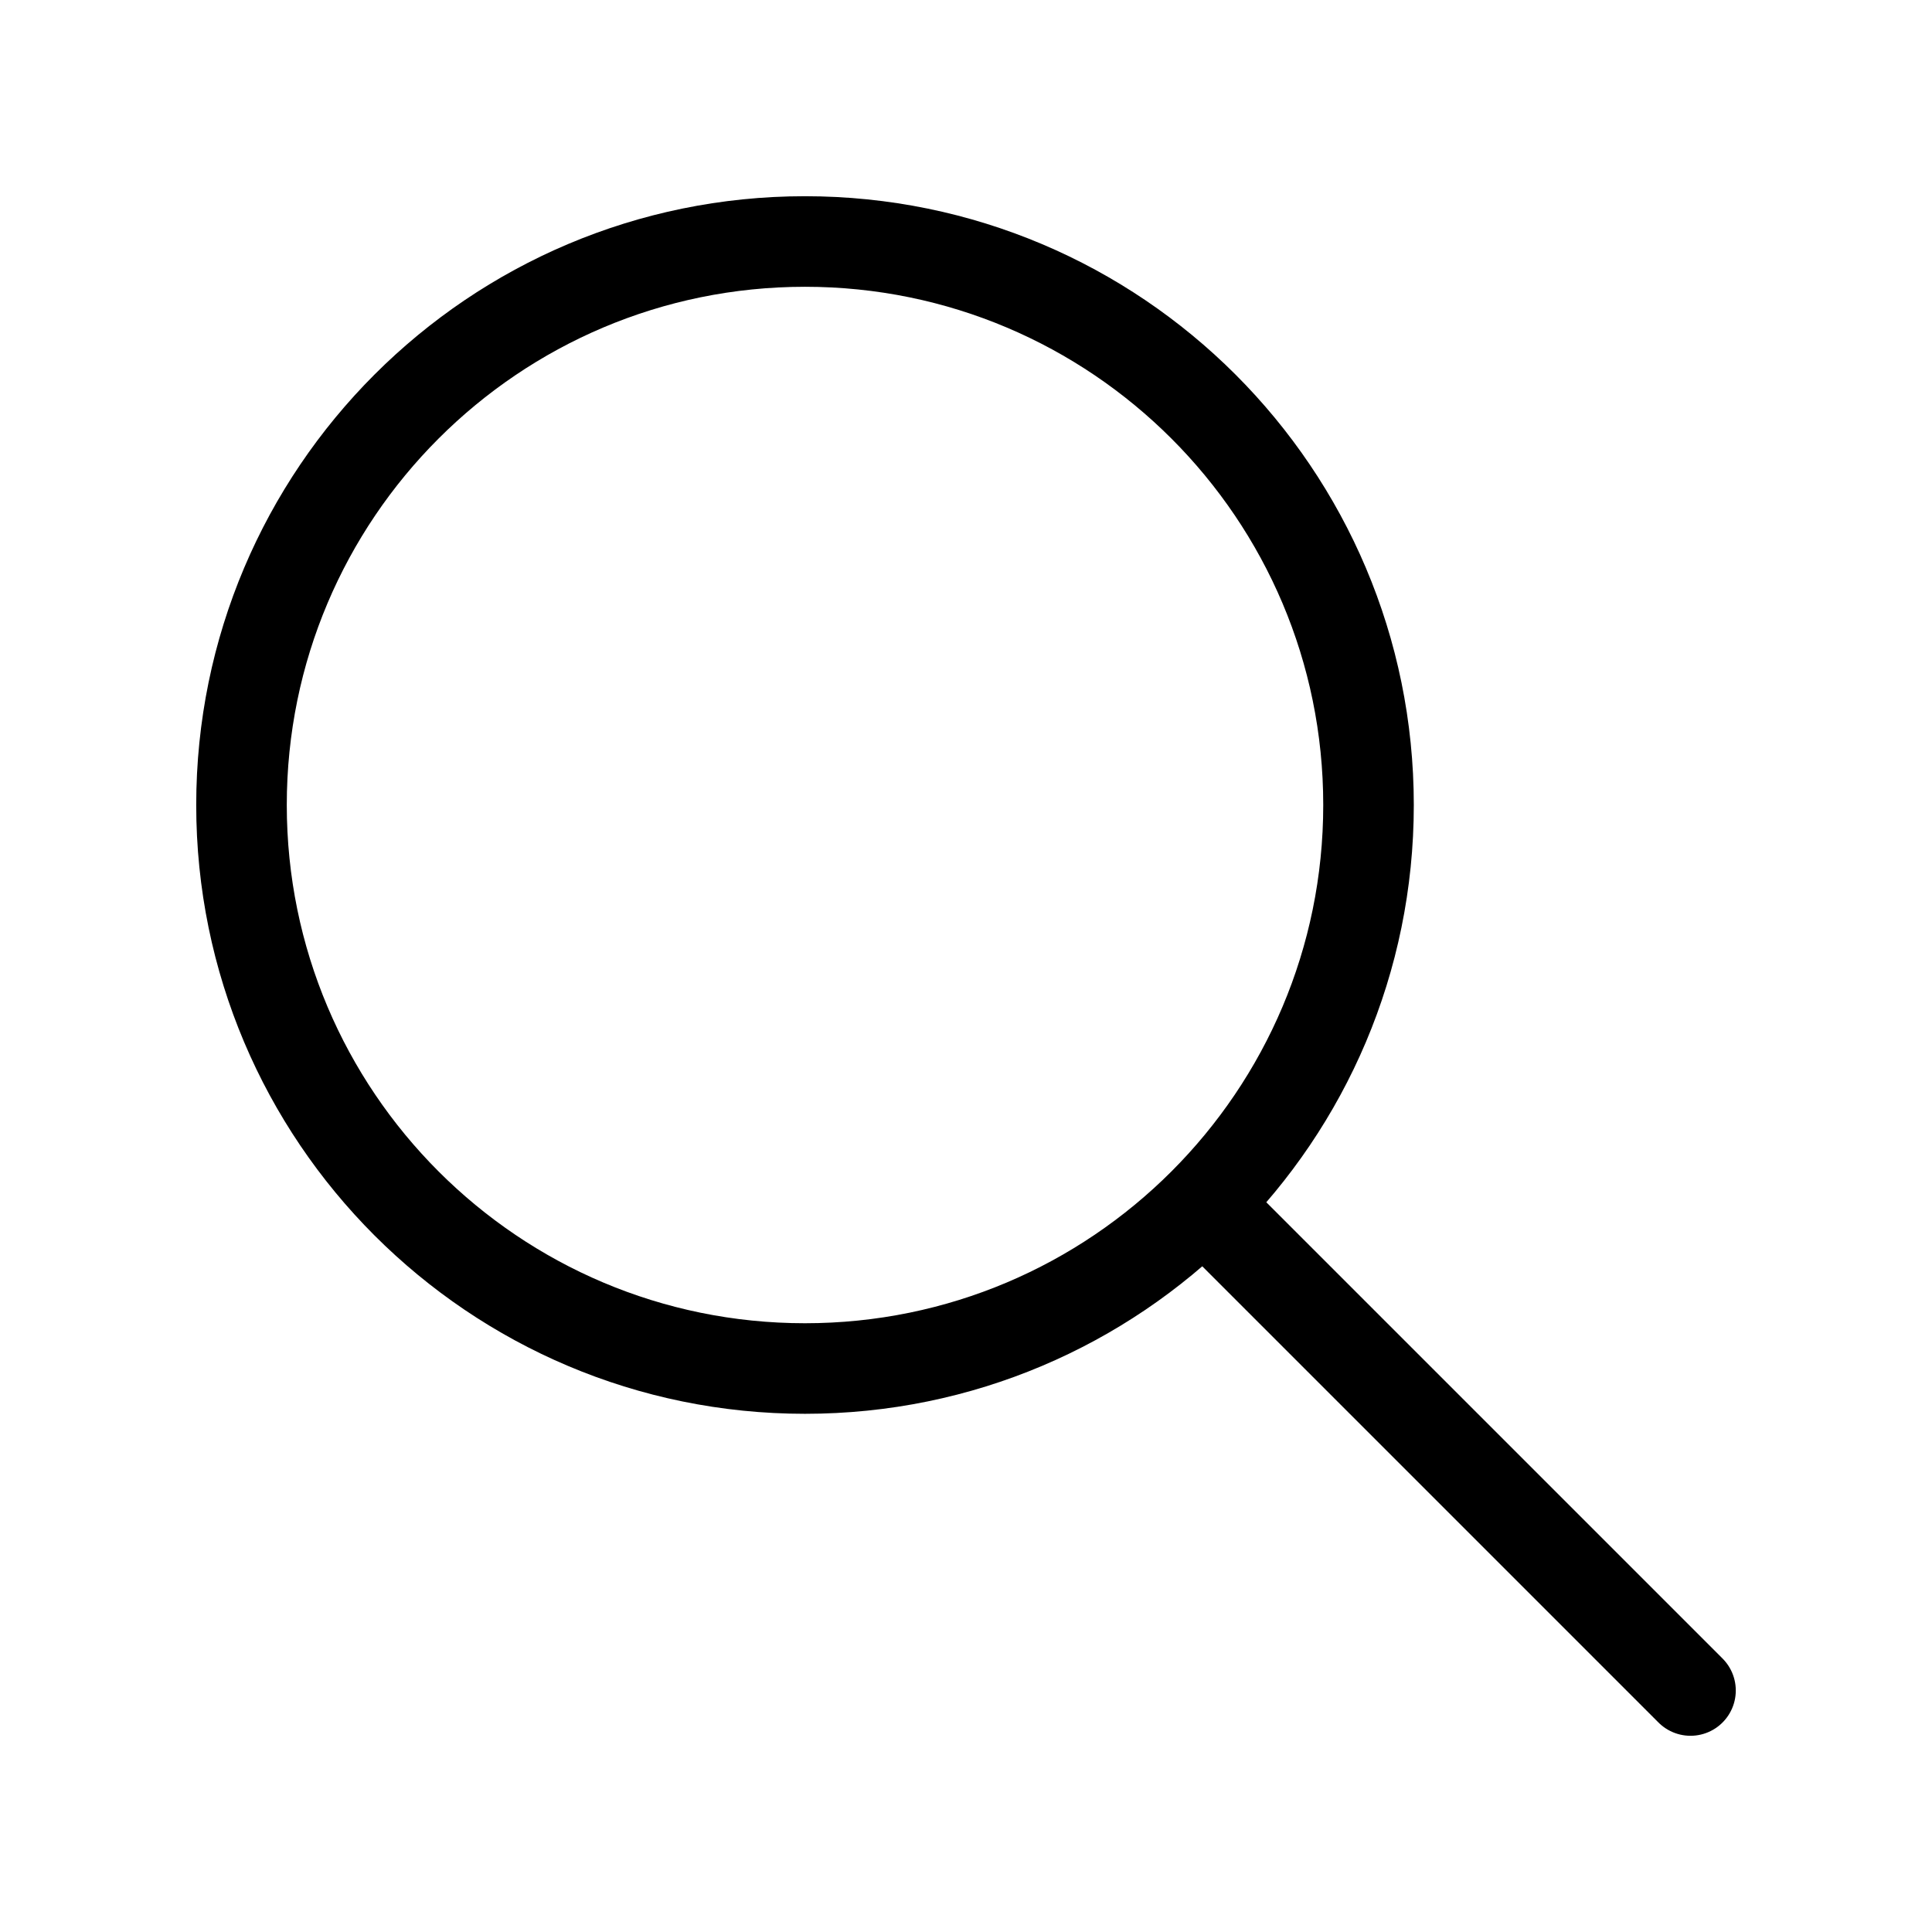
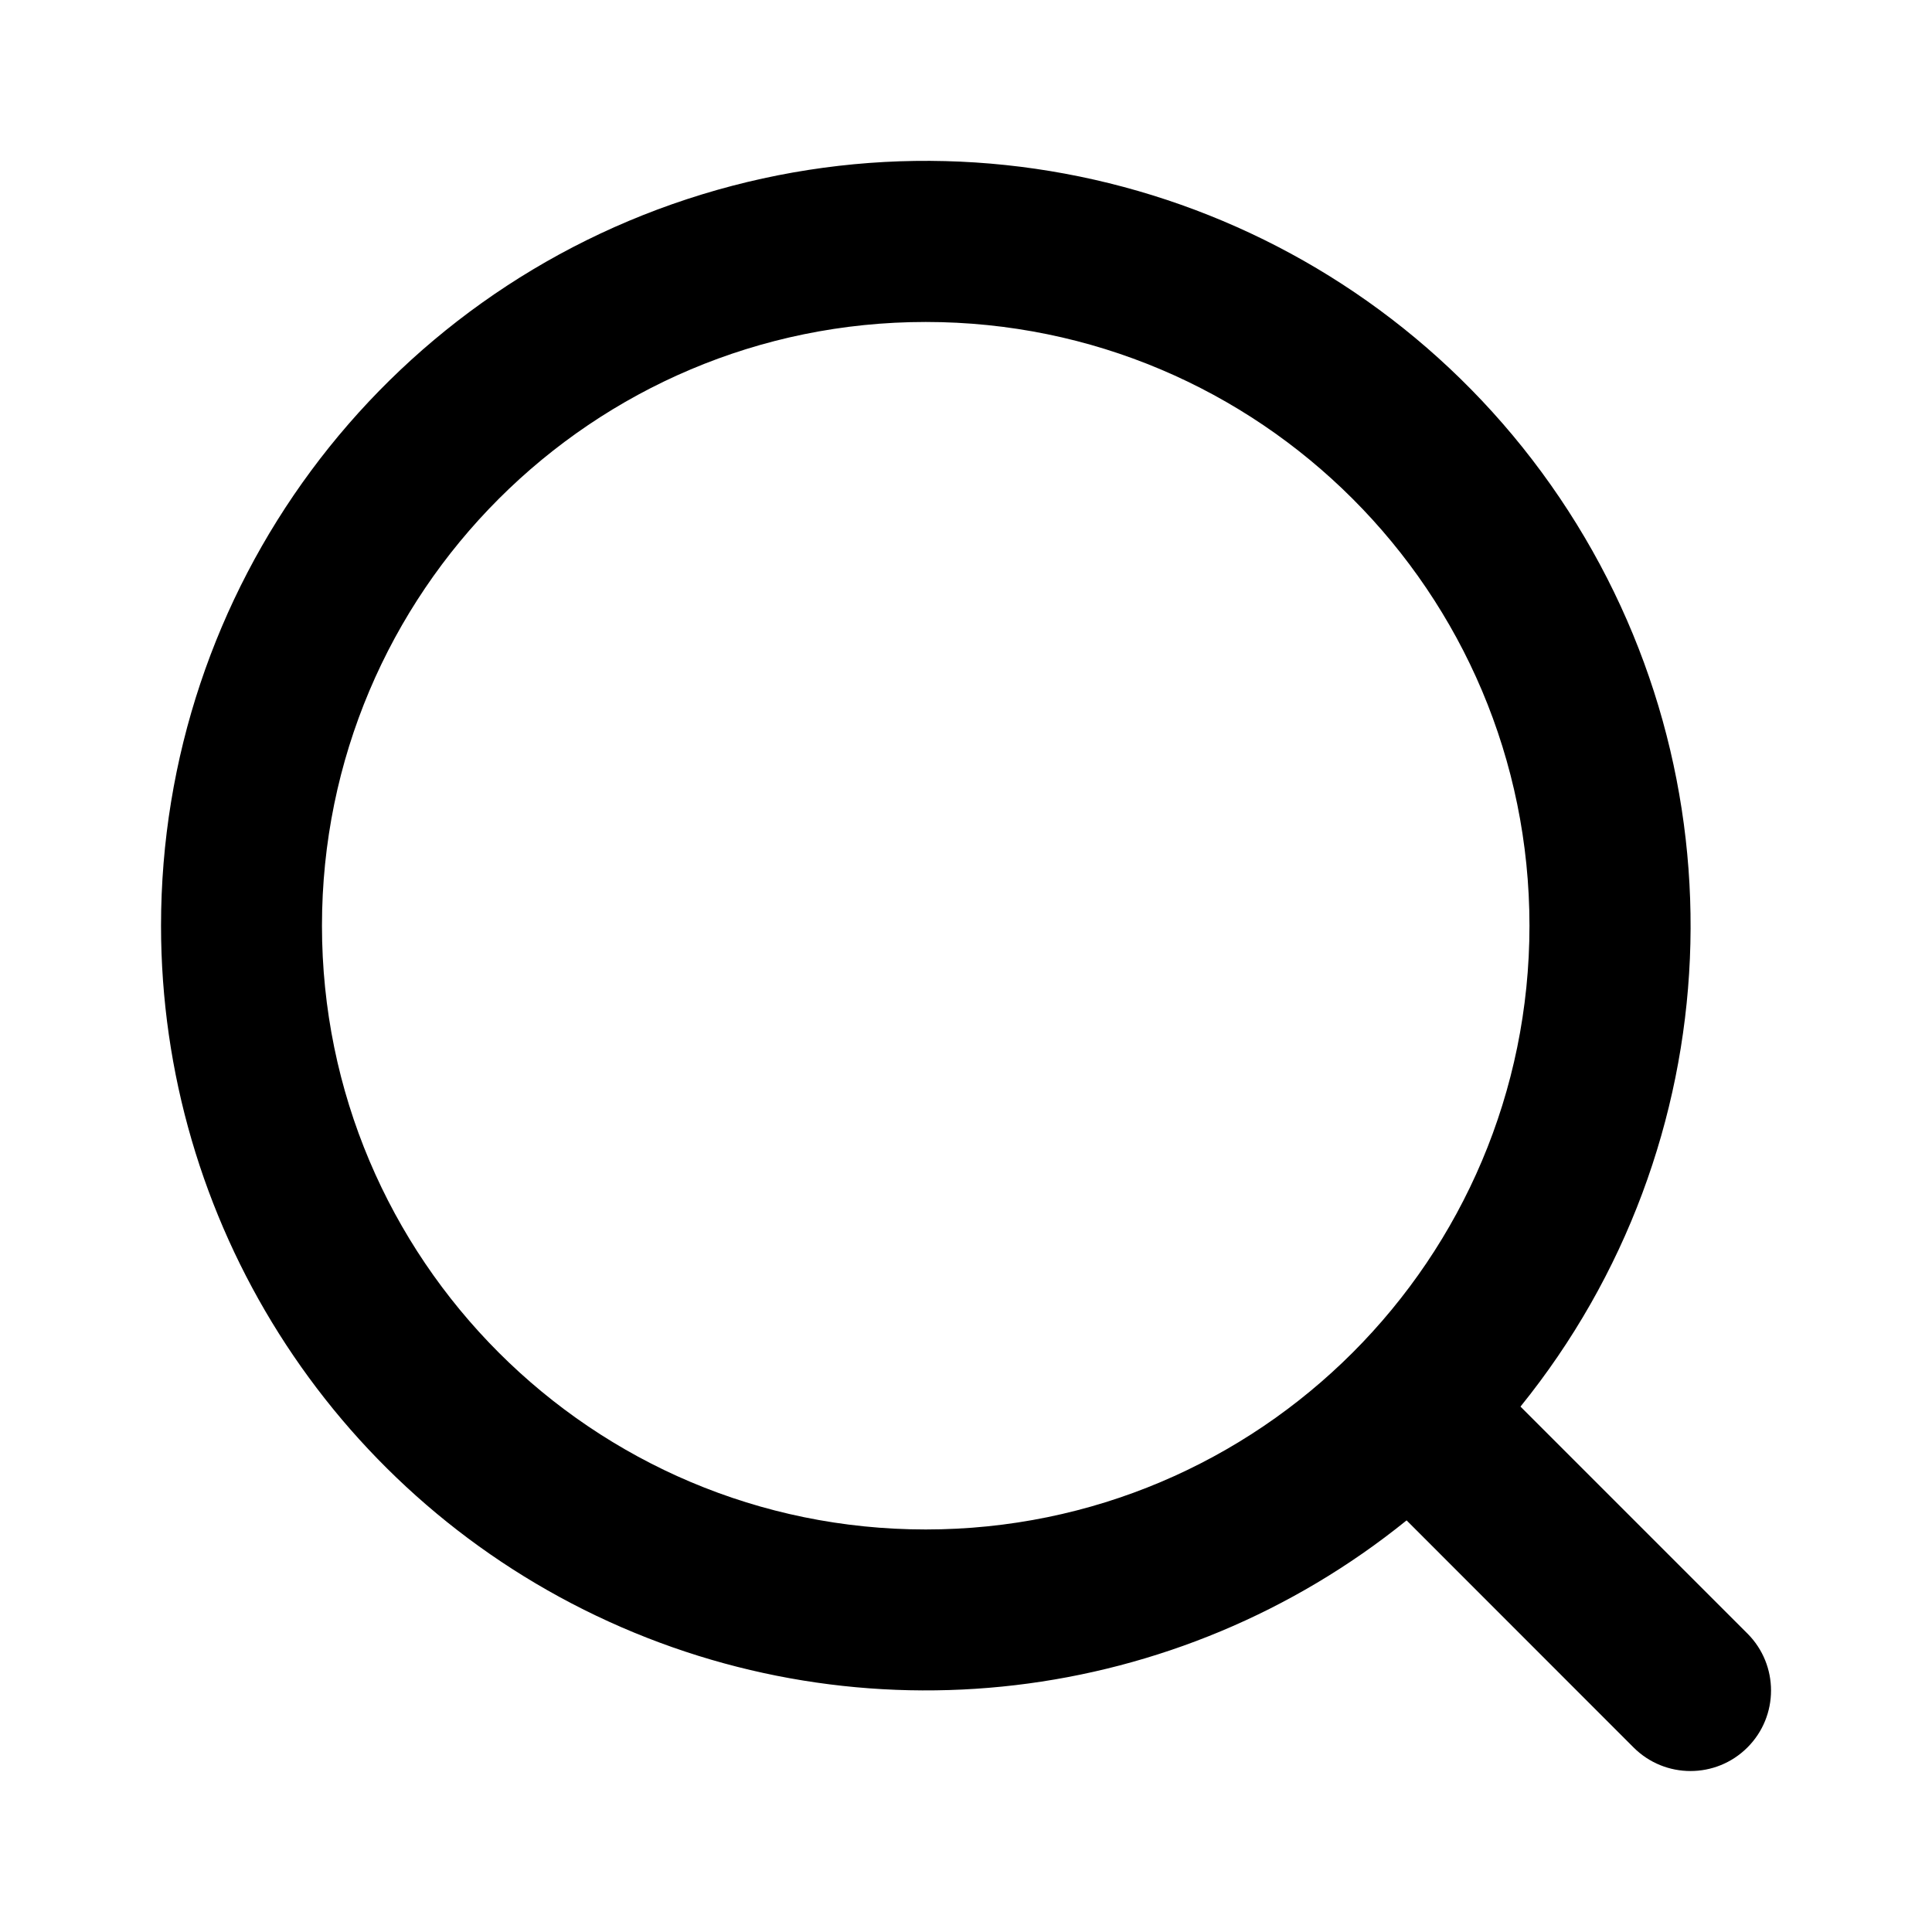
- <svg xmlns="http://www.w3.org/2000/svg" width="32" height="32" viewBox="0 0 32 32" fill="none">
-   <path d="M20 20L28 28M13.333 22.667C8.179 22.667 4 18.488 4 13.333C4 8.179 8.179 4 13.333 4C18.488 4 22.667 8.179 22.667 13.333C22.667 18.488 18.488 22.667 13.333 22.667Z" stroke="currentColor" stroke-width="1.5" stroke-linecap="round" stroke-linejoin="round" />
+ <svg xmlns="http://www.w3.org/2000/svg" width="20" height="20" fill="none" viewBox="0 0 20 20">
+   <path fill="currentColor" fill-rule="evenodd" d="M9.583 3.333a6.25 6.25 0 1 0 0 12.5 6.25 6.25 0 0 0 0-12.5m-7.916 6.25a7.917 7.917 0 1 1 14.073 4.978l2.35 2.35a.833.833 0 1 1-1.18 1.178l-2.349-2.35A7.917 7.917 0 0 1 1.667 9.584" clip-rule="evenodd" />
</svg>
